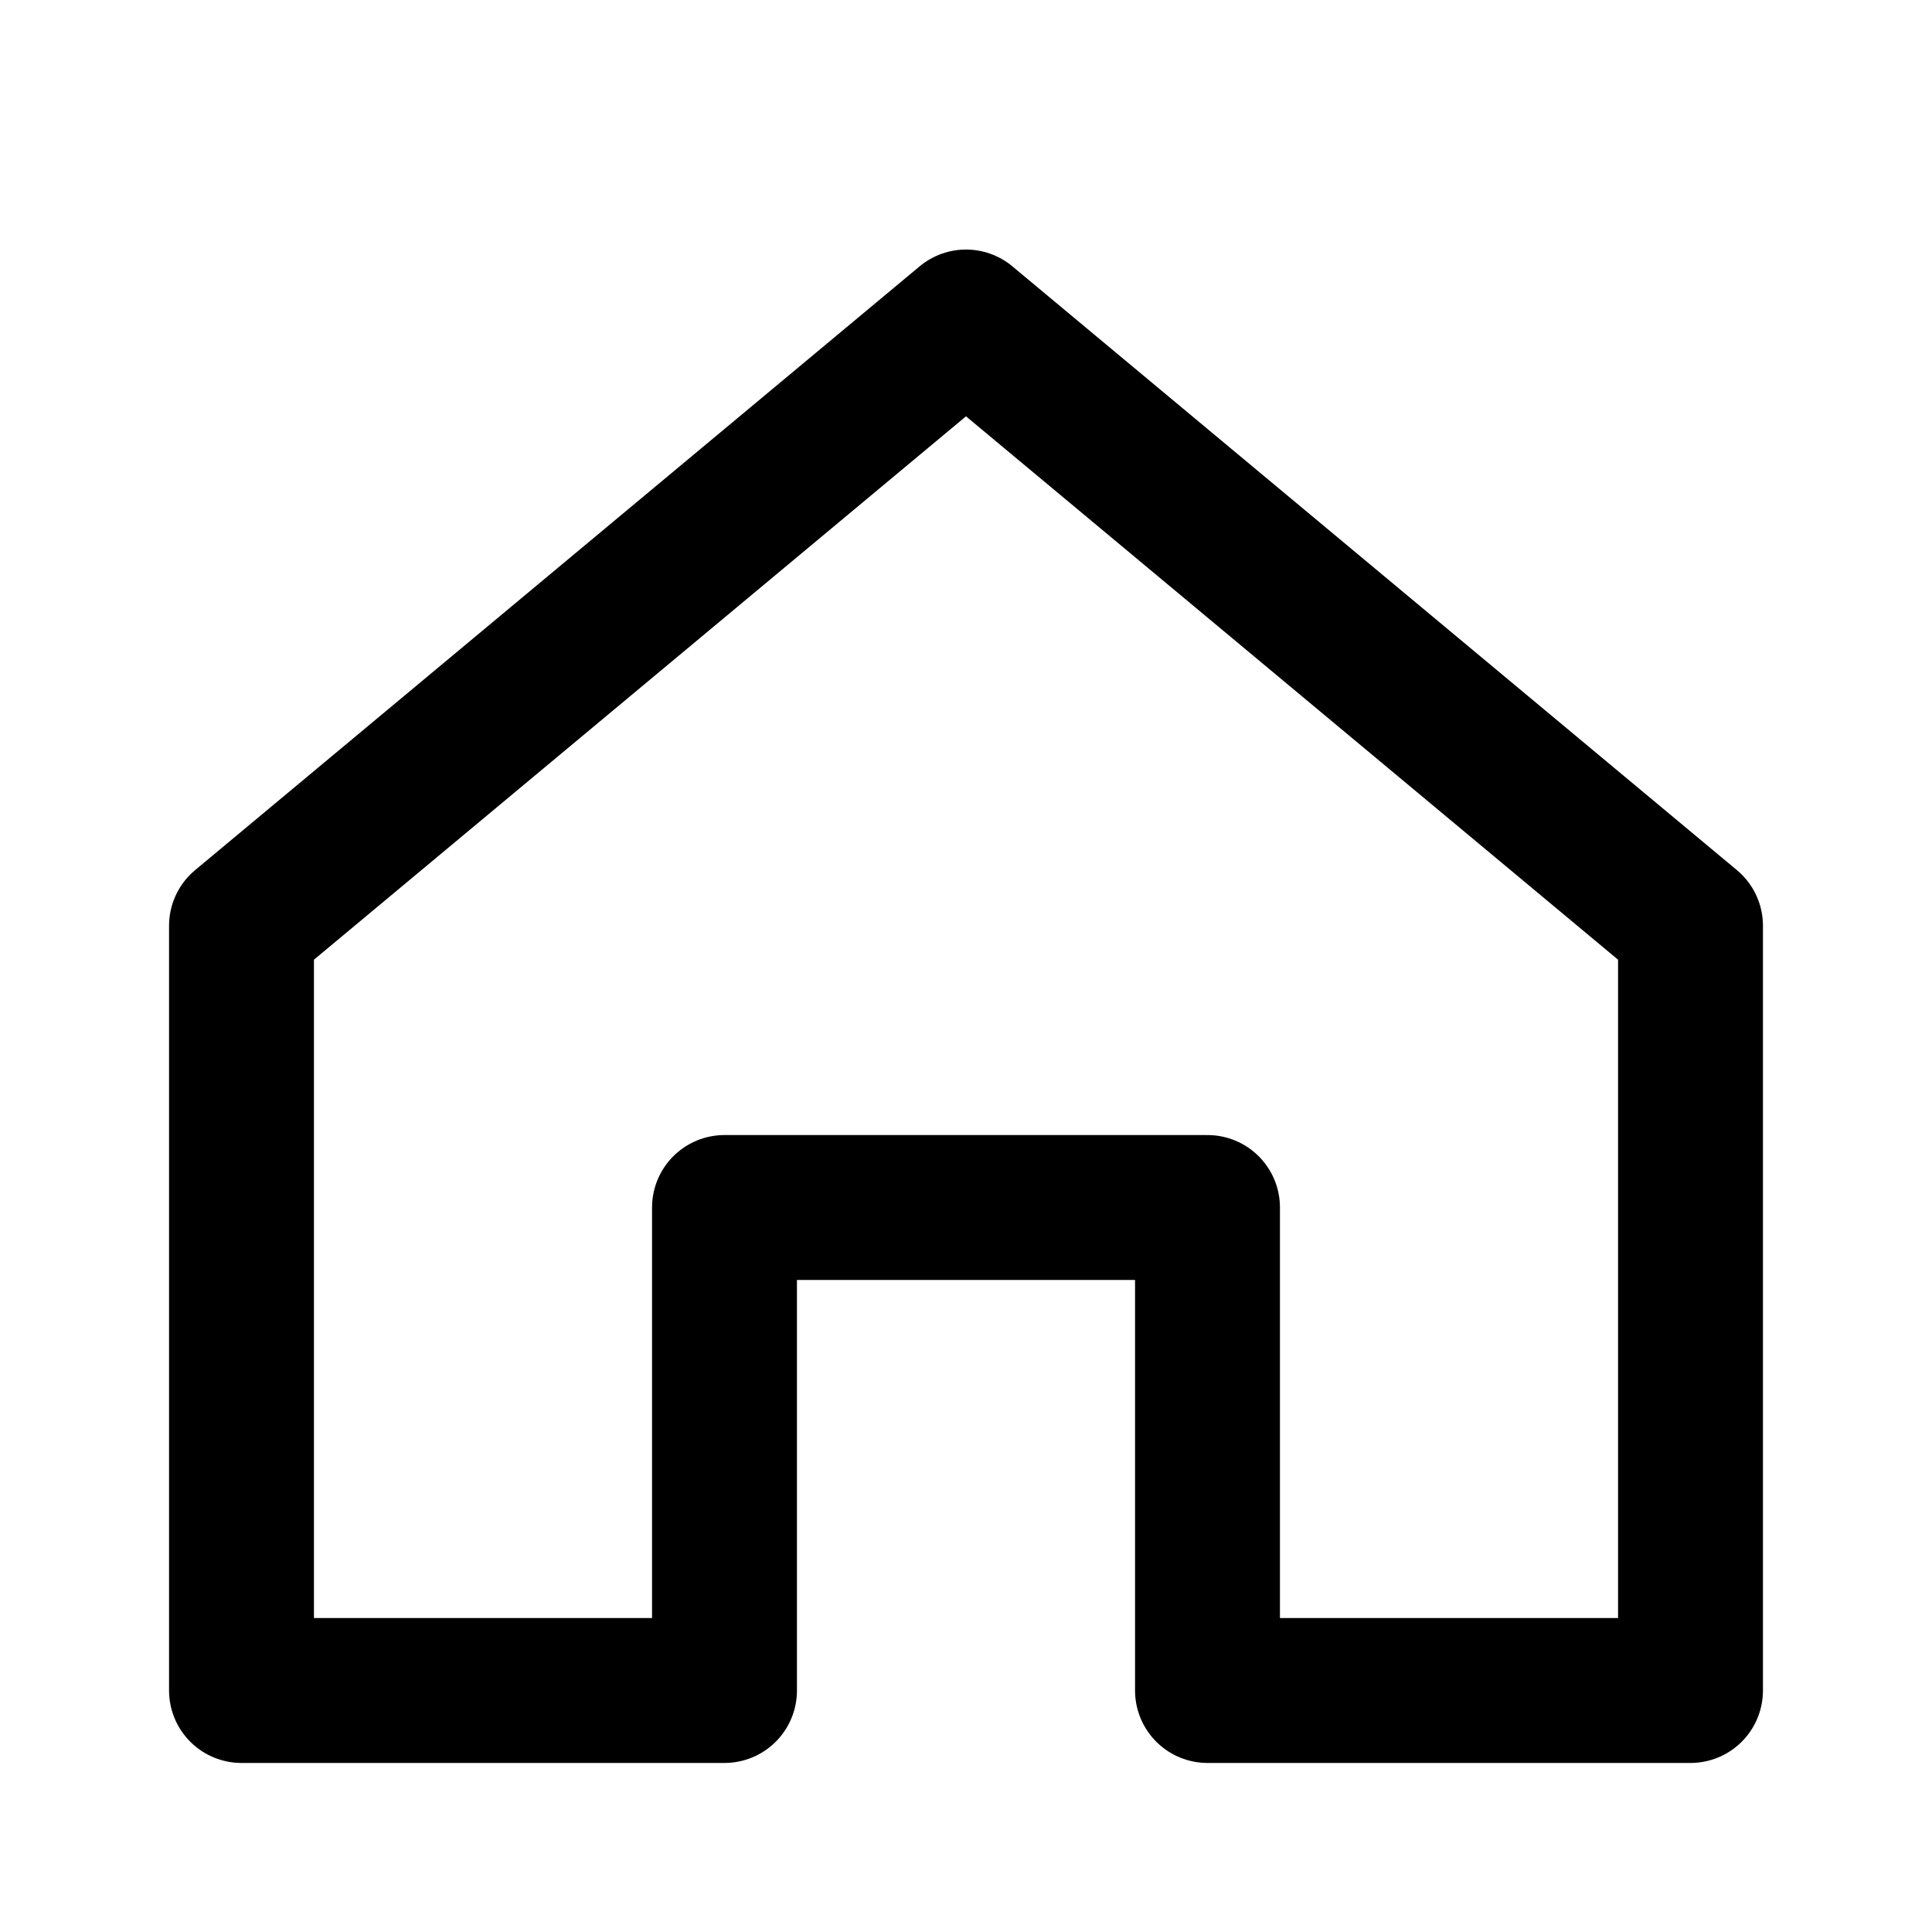
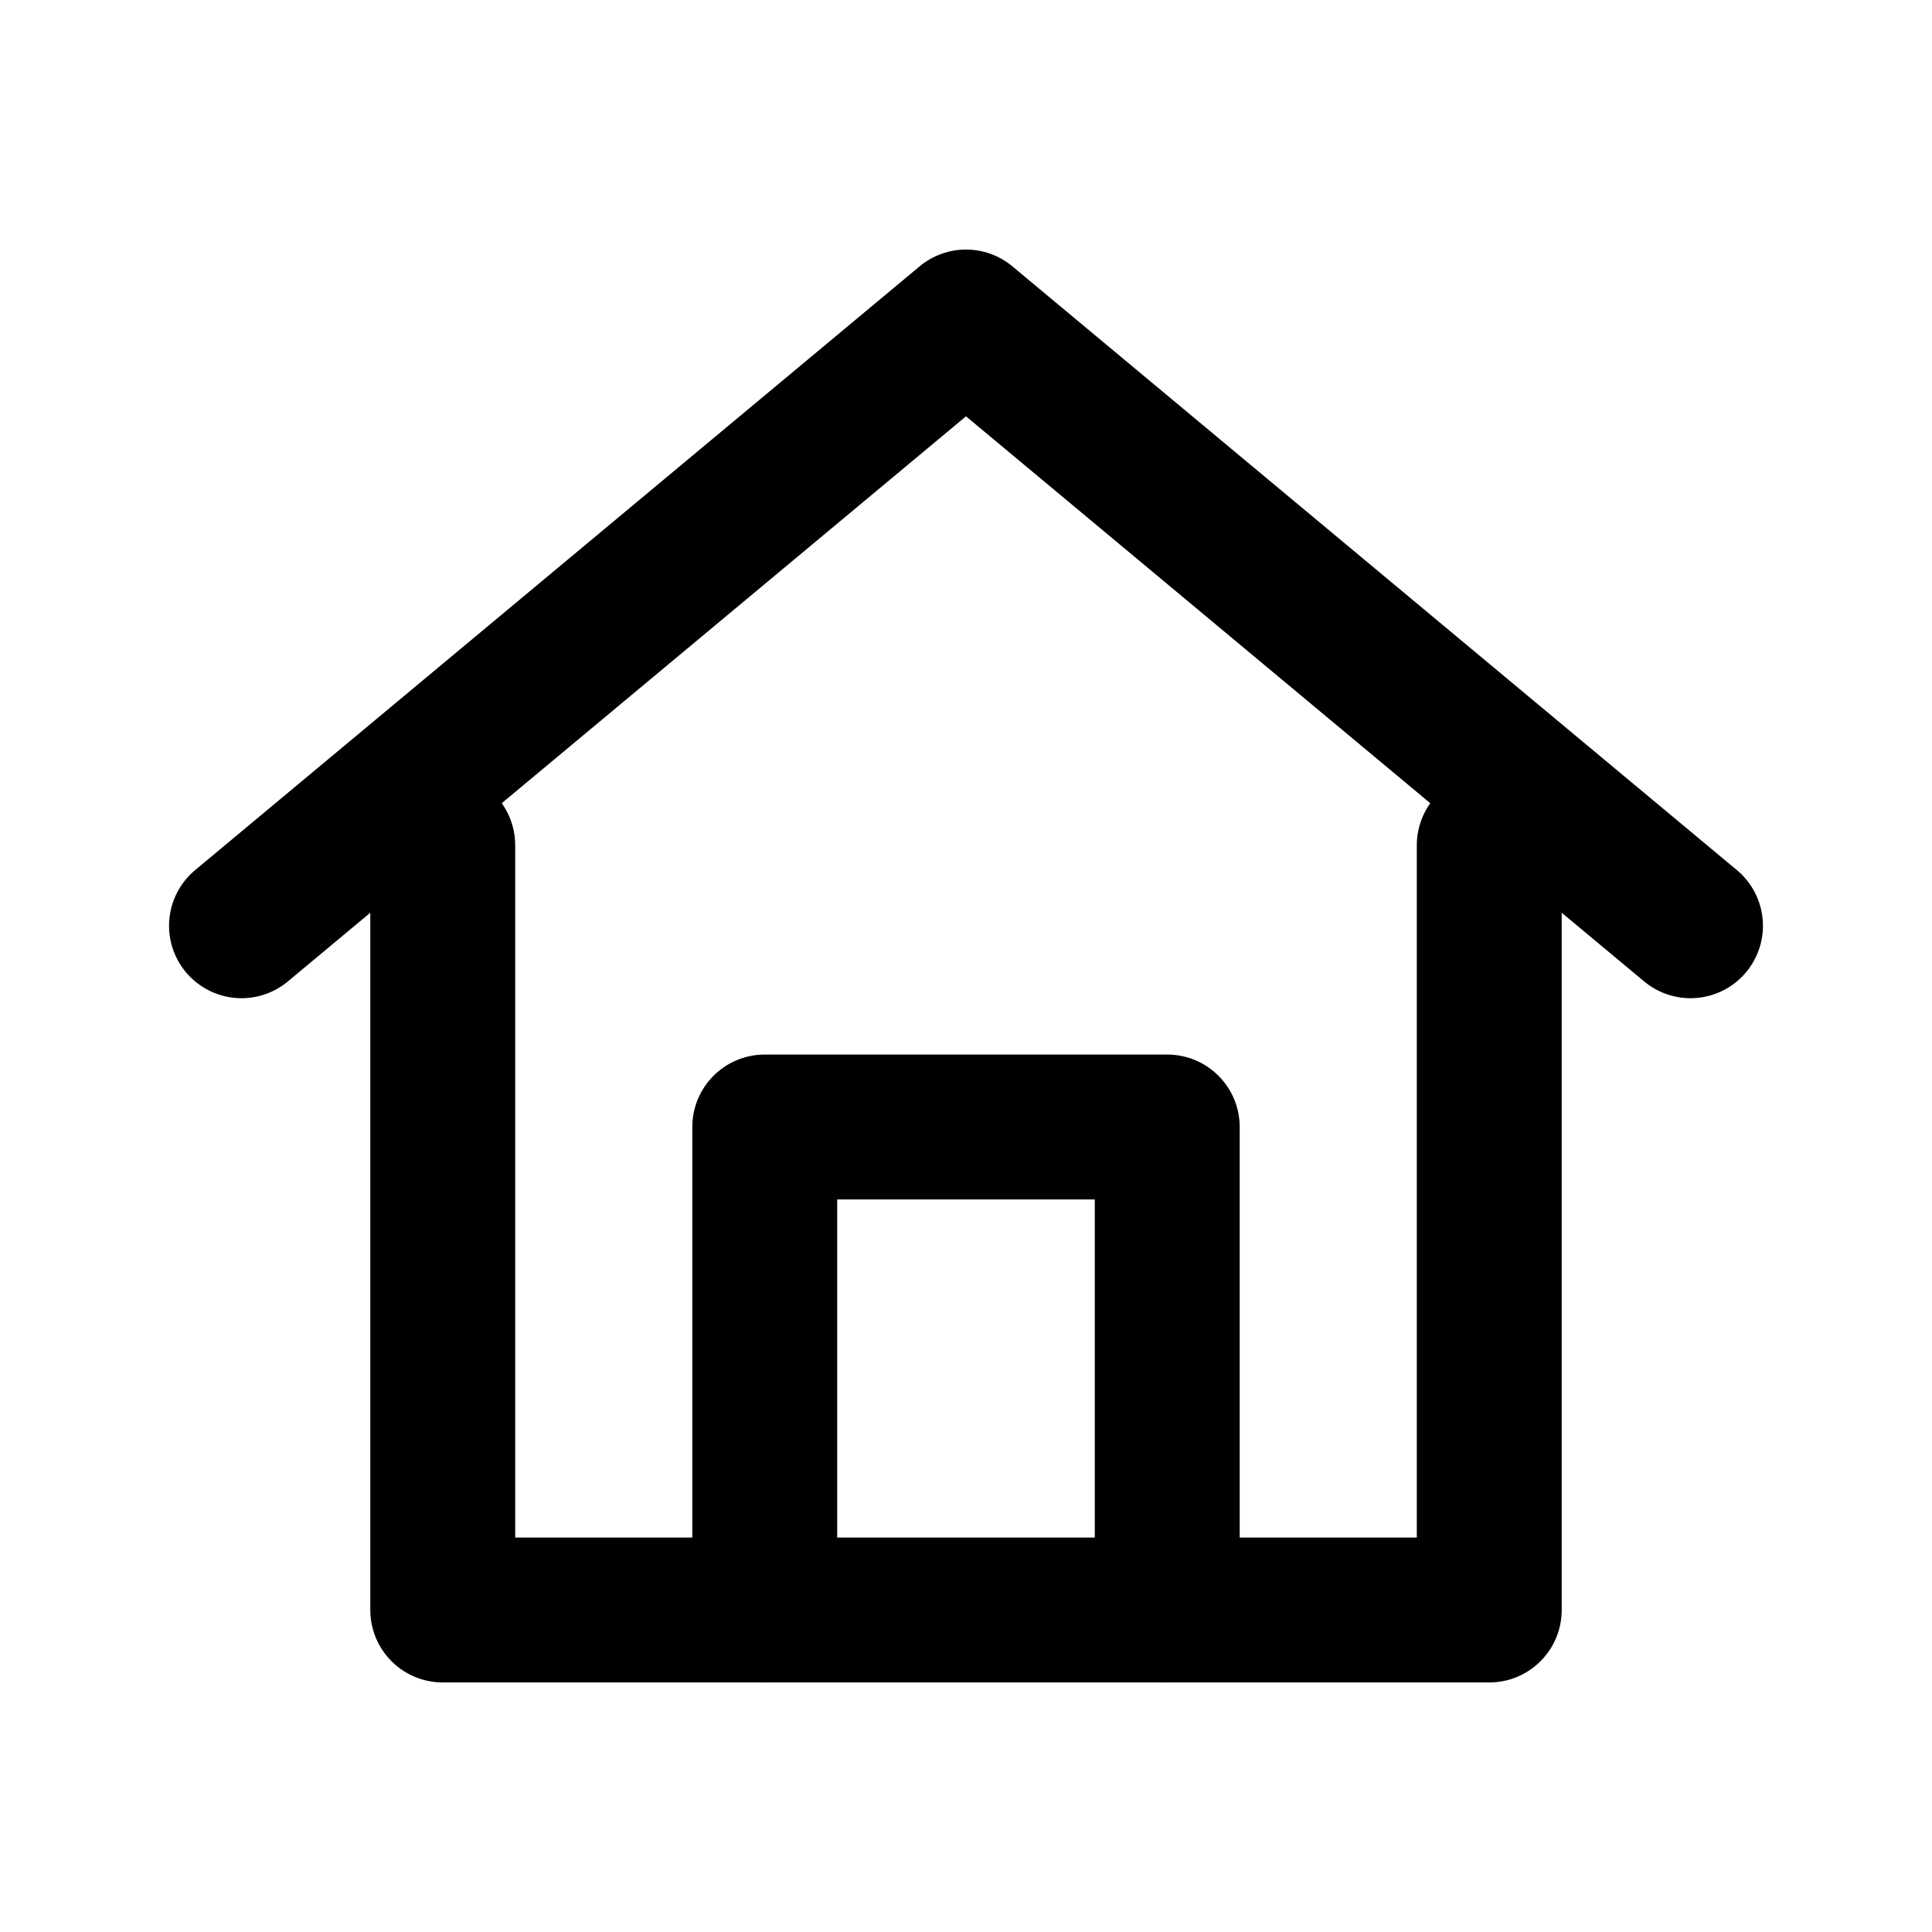
<svg xmlns="http://www.w3.org/2000/svg" width="24" height="24" viewBox="0 0 24 24" fill="none" stroke="currentColor" stroke-width="1.8" stroke-linecap="round" stroke-linejoin="round">
-   <path d="M3 11.5 12 4l9 7.5V21h-6v-6H9v6H3v-9.5Z" />
+   <path d="M3 11.5 12 4l9 7.5" />
+   <path d="M5.5 10.5V20h13v-9.5" />
+   <path d="M9.5 20v-6h5v6" />
</svg>
